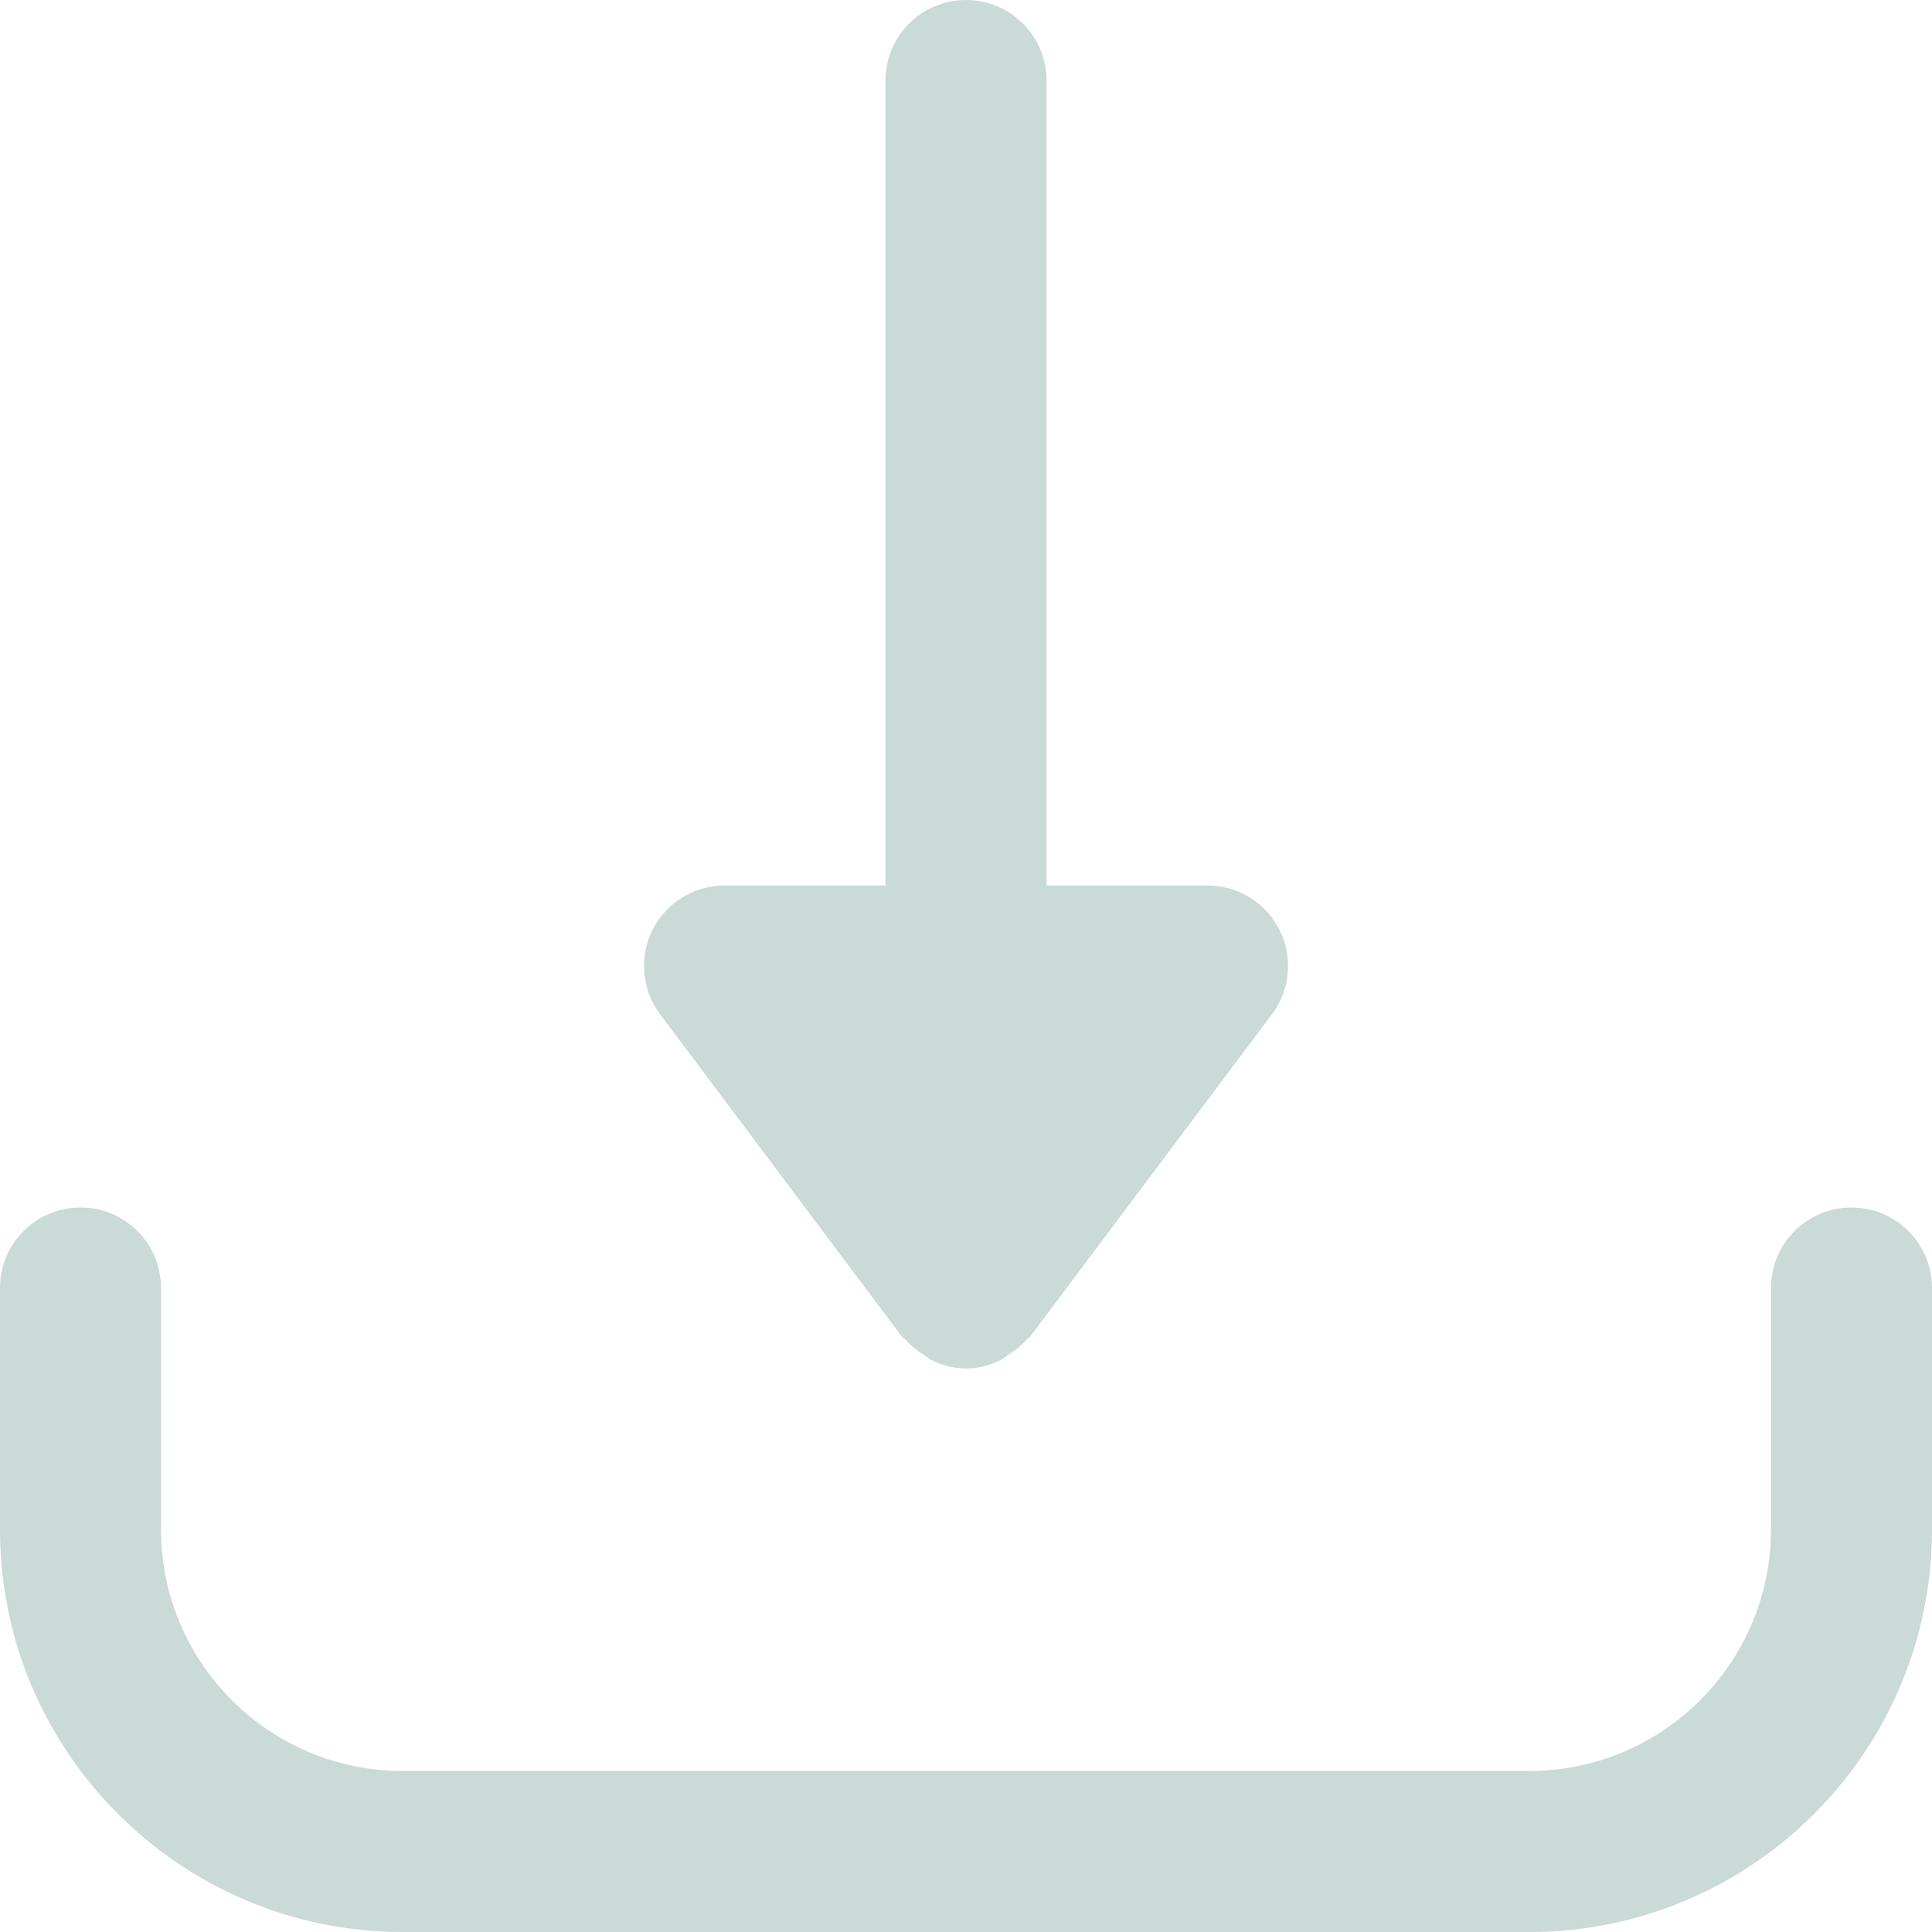
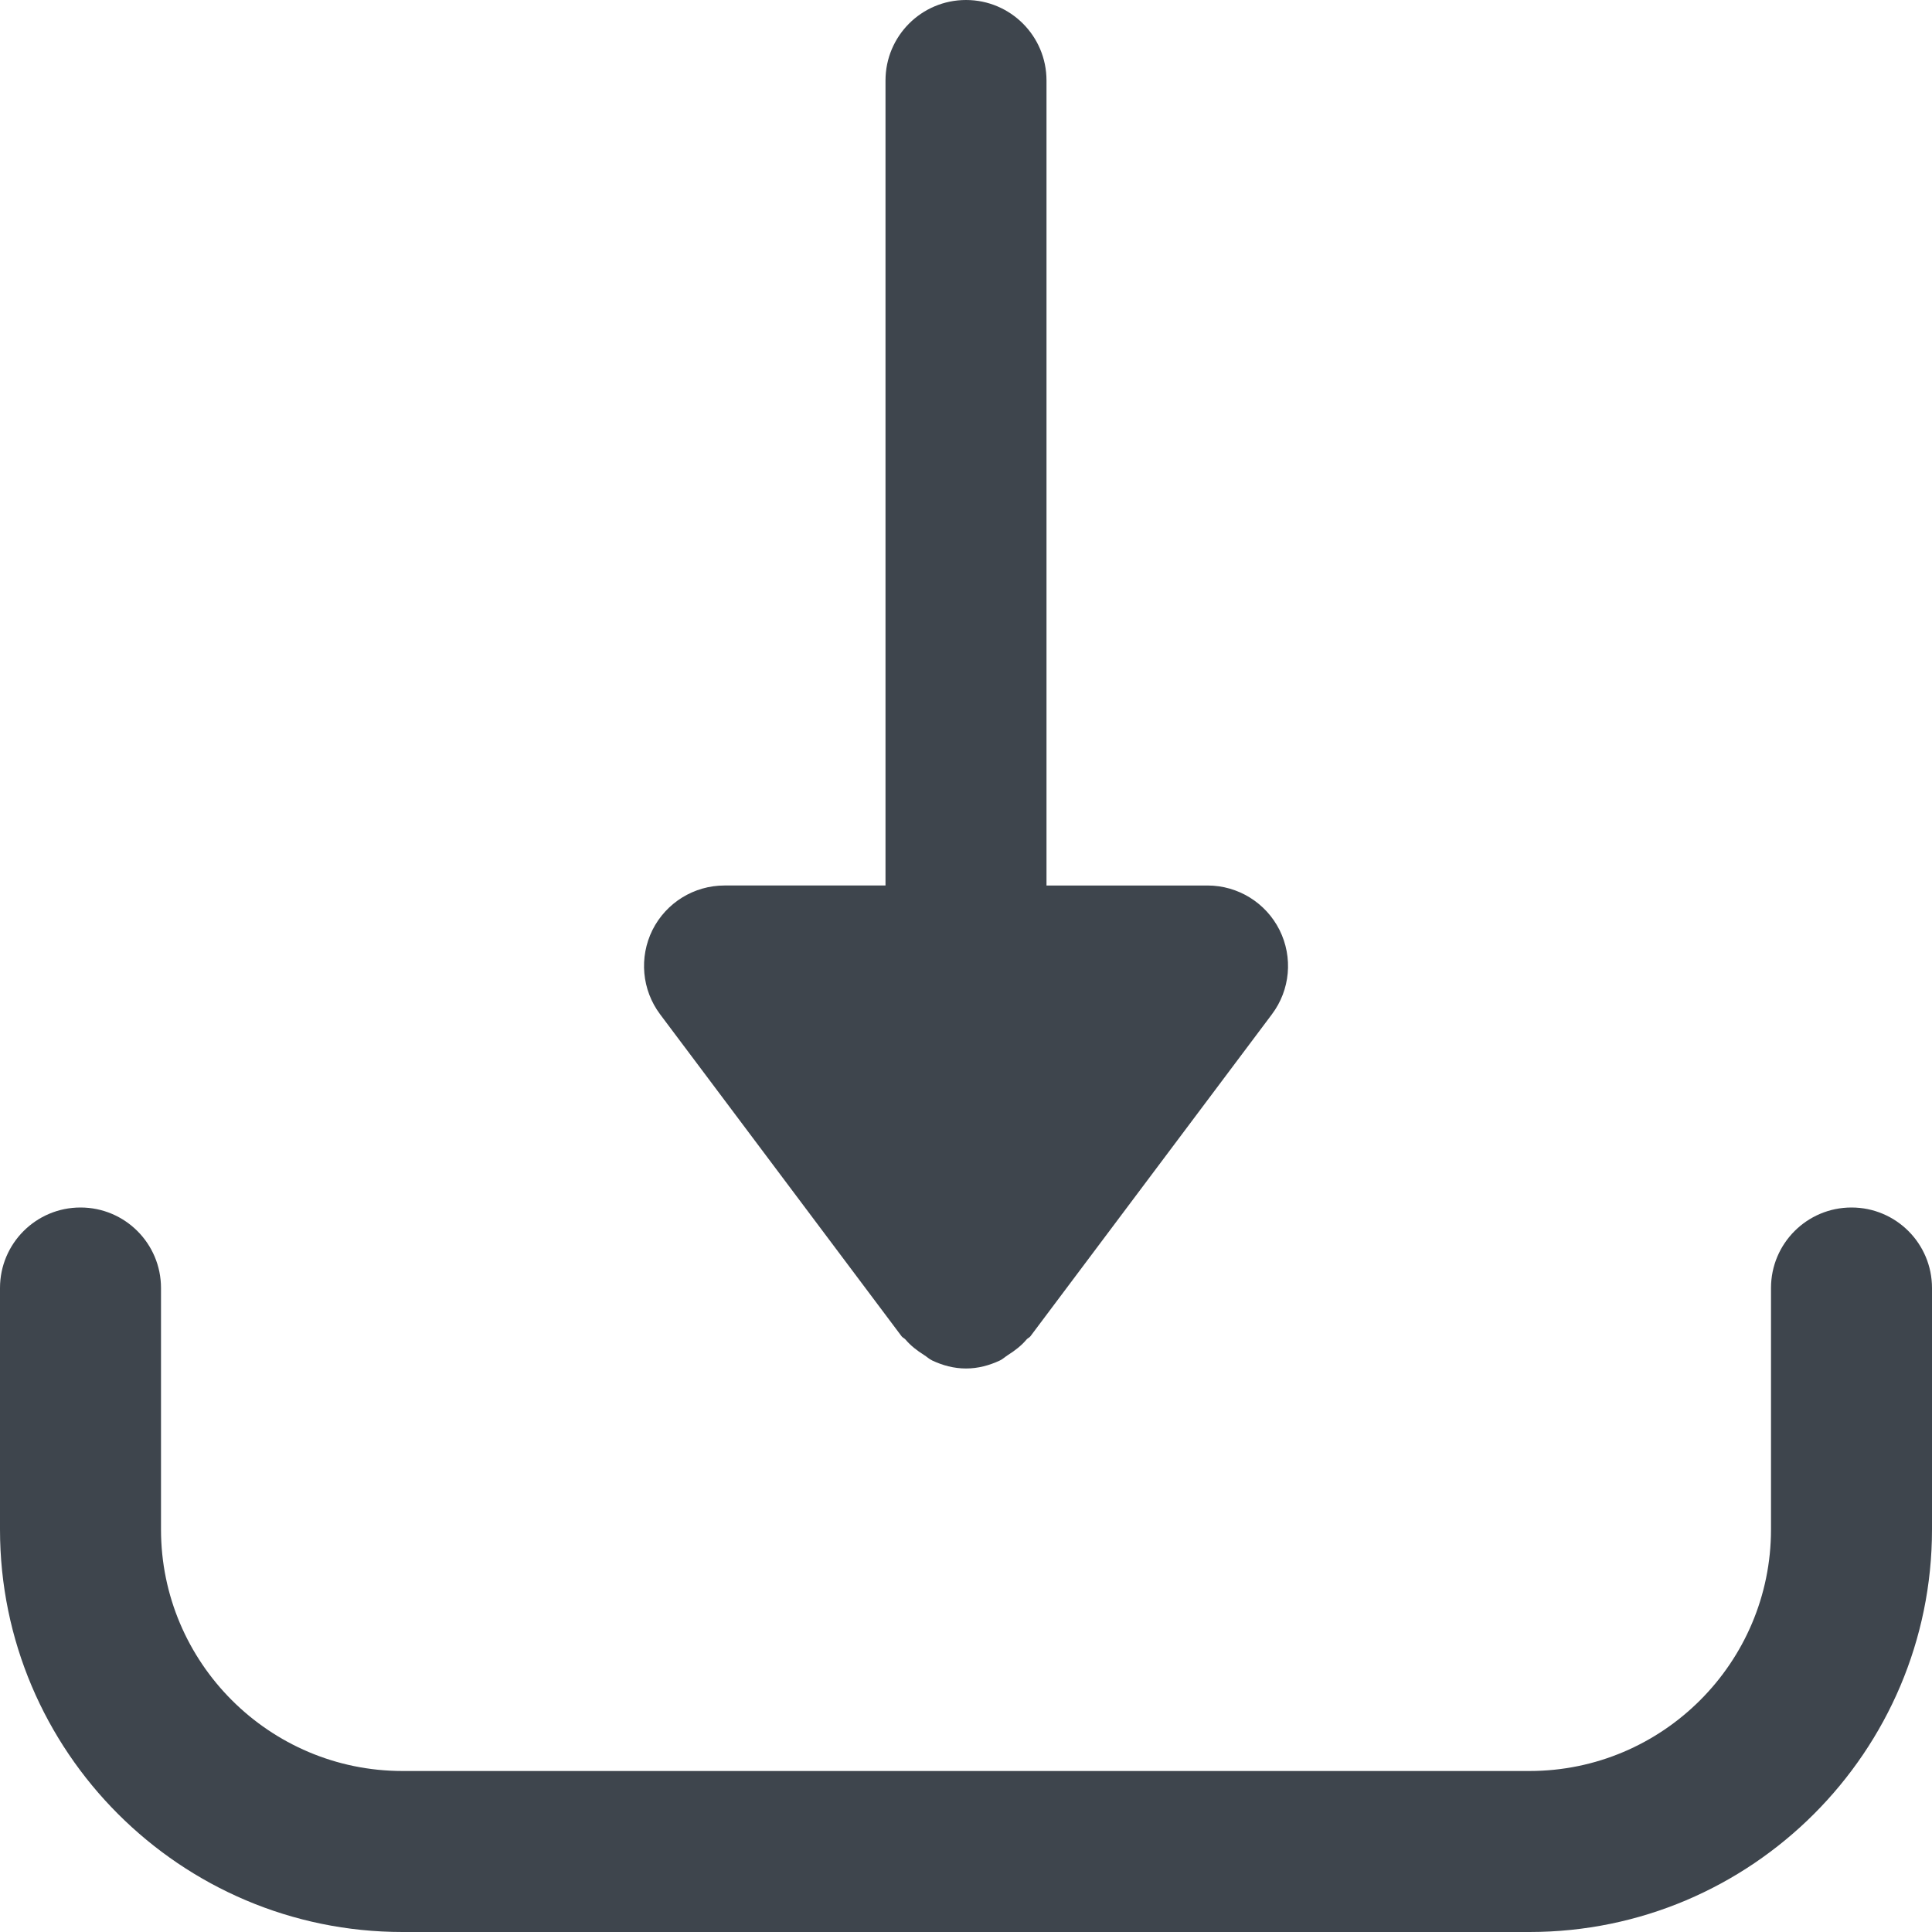
- <svg xmlns="http://www.w3.org/2000/svg" fill="#C9DAD7" version="1.1" id="Capa_1" x="0px" y="0px" viewBox="0 0 512 512" style="enable-background:new 0 0 512 512;" xml:space="preserve">
+ <svg xmlns="http://www.w3.org/2000/svg" fill="#3e454d" version="1.1" id="Capa_1" x="0px" y="0px" viewBox="0 0 512 512" style="enable-background:new 0 0 512 512;" xml:space="preserve">
  <g>
    <g>
      <path d="M339.093,246.464c-3.627-7.232-11.008-11.797-19.093-11.797h-42.667V21.333C277.333,9.557,267.797,0,256,0    s-21.333,9.557-21.333,21.333v213.333H192c-8.085,0-15.467,4.565-19.093,11.797c-3.584,7.232-2.816,15.872,2.027,22.336l64,85.333    c0.277,0.363,0.704,0.491,1.003,0.832c1.408,1.664,3.072,2.944,4.928,4.117c0.768,0.469,1.365,1.088,2.197,1.472    c2.731,1.28,5.717,2.112,8.939,2.112s6.208-0.832,8.96-2.112c0.811-0.384,1.429-1.003,2.176-1.472    c1.856-1.173,3.52-2.453,4.928-4.117c0.277-0.341,0.725-0.469,1.003-0.832l64-85.333    C341.931,262.336,342.699,253.696,339.093,246.464z" />
    </g>
  </g>
  <g>
    <g>
      <path d="M490.667,320c-11.797,0-21.333,9.557-21.333,21.333v64c0,35.285-28.715,64-64,64H106.667c-35.285,0-64-28.715-64-64v-64    c0-11.776-9.536-21.333-21.333-21.333C9.536,320,0,329.557,0,341.333v64C0,464.149,47.851,512,106.667,512h298.667    C464.149,512,512,464.149,512,405.333v-64C512,329.557,502.464,320,490.667,320z" />
    </g>
  </g>
  <g>
</g>
  <g>
</g>
  <g>
</g>
  <g>
</g>
  <g>
</g>
  <g>
</g>
  <g>
</g>
  <g>
</g>
  <g>
</g>
  <g>
</g>
  <g>
</g>
  <g>
</g>
  <g>
</g>
  <g>
</g>
  <g>
</g>
</svg>
